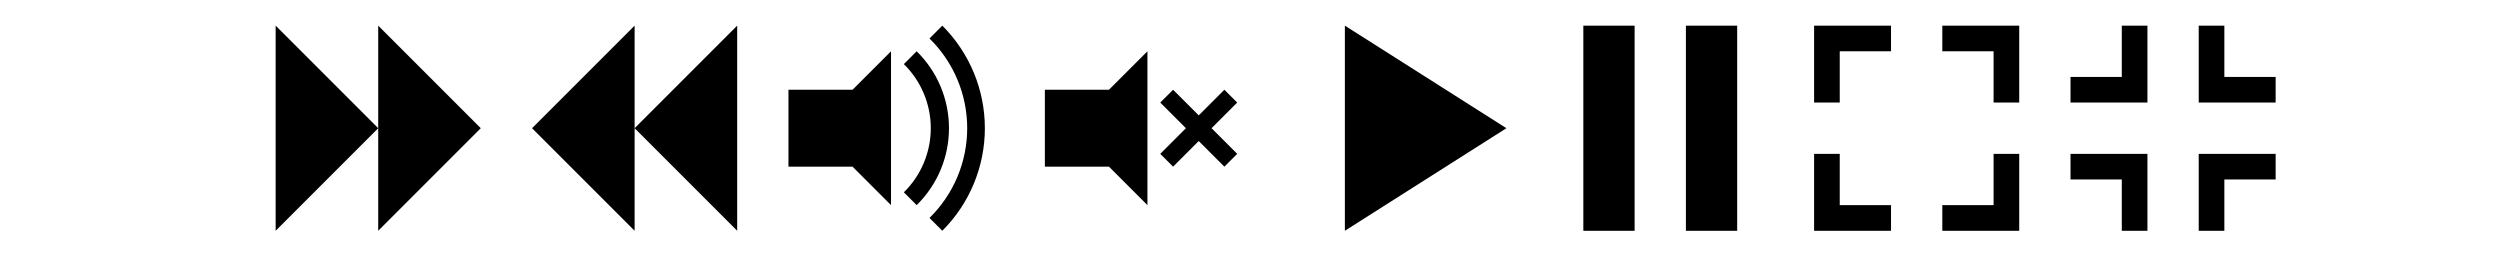
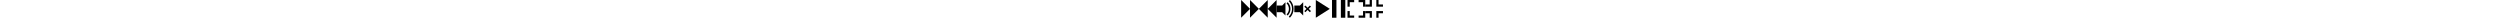
<svg xmlns="http://www.w3.org/2000/svg" height="20">
  <defs>
-     <svg id="forward" fill="currentColor">
+     <symbol id="forward" viewBox="0 0 16 16" fill="currentColor">
      <path d="M0,0 V16 L8,8 Z  M8,0 V16 L16,8 Z" />
-     </svg>
-     <svg id="backward" fill="currentColor">
+     </symbol>
+     <symbol id="backward" viewBox="0 0 16 16" fill="currentColor">
      <path d="M8,0 V16 L0,8 Z  M16,0 V16 L8,8 Z" />
-     </svg>
-     <svg id="mute" fill="currentColor">
+     </symbol>
+     <symbol id="mute" viewBox="0 0 16 16" fill="currentColor">
      <path d="M0,5 V11 H5 L8,14 V2 L5,5 Z    M10,14 A8.4,8.4 0 0 0 10,2 L9,3 A7.0,7.0 10 0 1 9,13 Z  M12,16 A11.3,11.3 0 0 0 12,0 L11,1 A9.8,9.8 10 0 1 11,15 Z" />
-     </svg>
-     <svg id="unmute" fill="currentColor">
+     </symbol>
+     <symbol id="unmute" viewBox="0 0 16 16" fill="currentColor">
      <path d="M0,5 V11 H5 L8,14 V2 L5,5 Z  M10,5 9,6 L11,8 L9,10 L10,11 L12,9 L14,11 L15,10 L13,8 L15,6 L14,5 L12,7 Z" />
-     </svg>
-     <svg id="play" fill="currentColor">
+     </symbol>
+     <symbol id="play" viewBox="0 0 16 16" fill="currentColor">
      <path d="M3.4,16 L16,8 L3.4,0 Z" />
-     </svg>
-     <svg id="pause" fill="currentColor">
+     </symbol>
+     <symbol id="pause" viewBox="0 0 16 16" fill="currentColor">
      <path d="M2,0 V16 h4 V0 Z  M10,0 V16 h4 V0 Z" />
-     </svg>
-     <svg id="enter-fullscreen" fill="currentColor">
+     </symbol>
+     <symbol id="enter-fullscreen" viewBox="0 0 16 16" fill="currentColor">
      <path d="M0,0 V6 H2 V2 H6 V0 Z  M16,0 V6 H14 V2 H10 V0 Z  M0,16 V10 H2 V14 H6 V16 Z  M16,16 V10 H14 V14 H10 V16 Z" />
-     </svg>
-     <svg id="leave-fullscreen" fill="currentColor">
+     </symbol>
+     <symbol id="leave-fullscreen" viewBox="0 0 16 16" fill="currentColor">
      <path d="M0,4 V6 H6 V0 H4 V4 Z  M16,4 V6 H10 V0 H12 V4 Z  M0,12 V10 H6 V16 H4 V12 Z  M16,12 V10 H10 V16 H12 V12 Z" />
-     </svg>
+     </symbol>
  </defs>
-   <svg x="2" y="2">
+   <g x="2" y="2">
    <use x="0" href="#forward" />
    <use x="20" href="#backward" />
    <use x="40" href="#mute" />
    <use x="60" href="#unmute" />
    <use x="80" href="#play" />
    <use x="100" href="#pause" />
    <use x="120" href="#enter-fullscreen" />
    <use x="140" href="#leave-fullscreen" />
-   </svg>
+   </g>
</svg>
